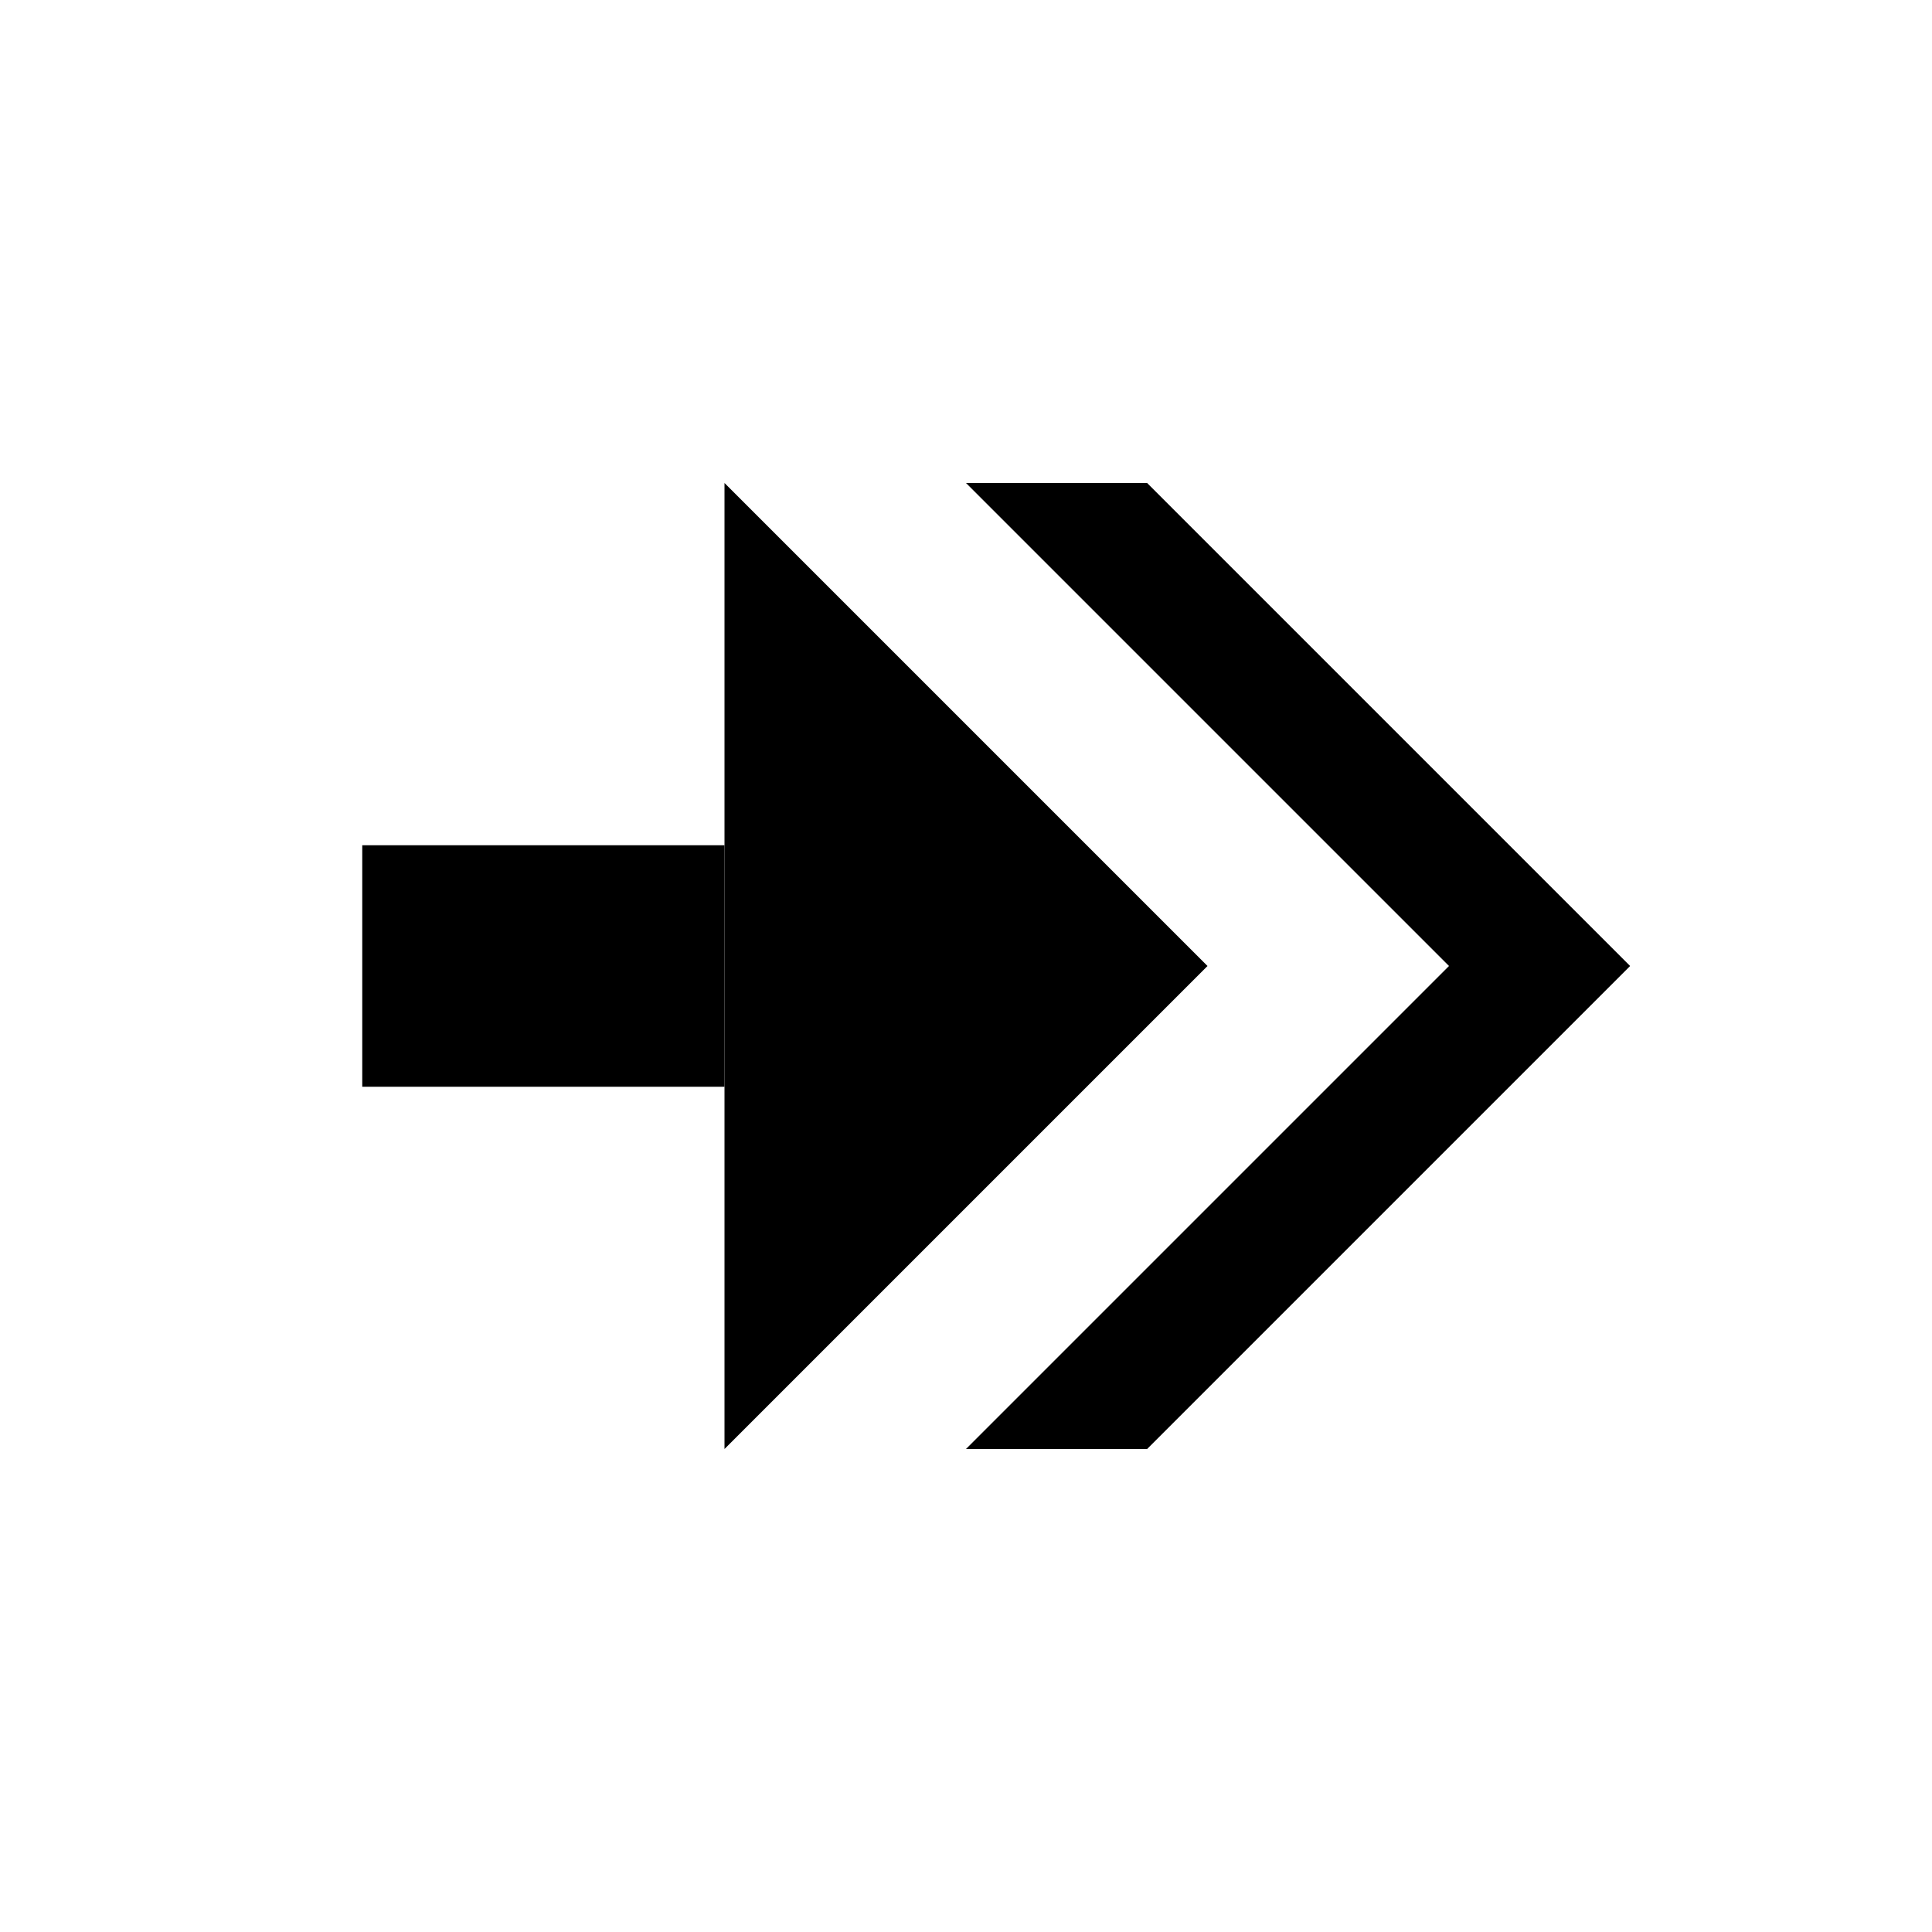
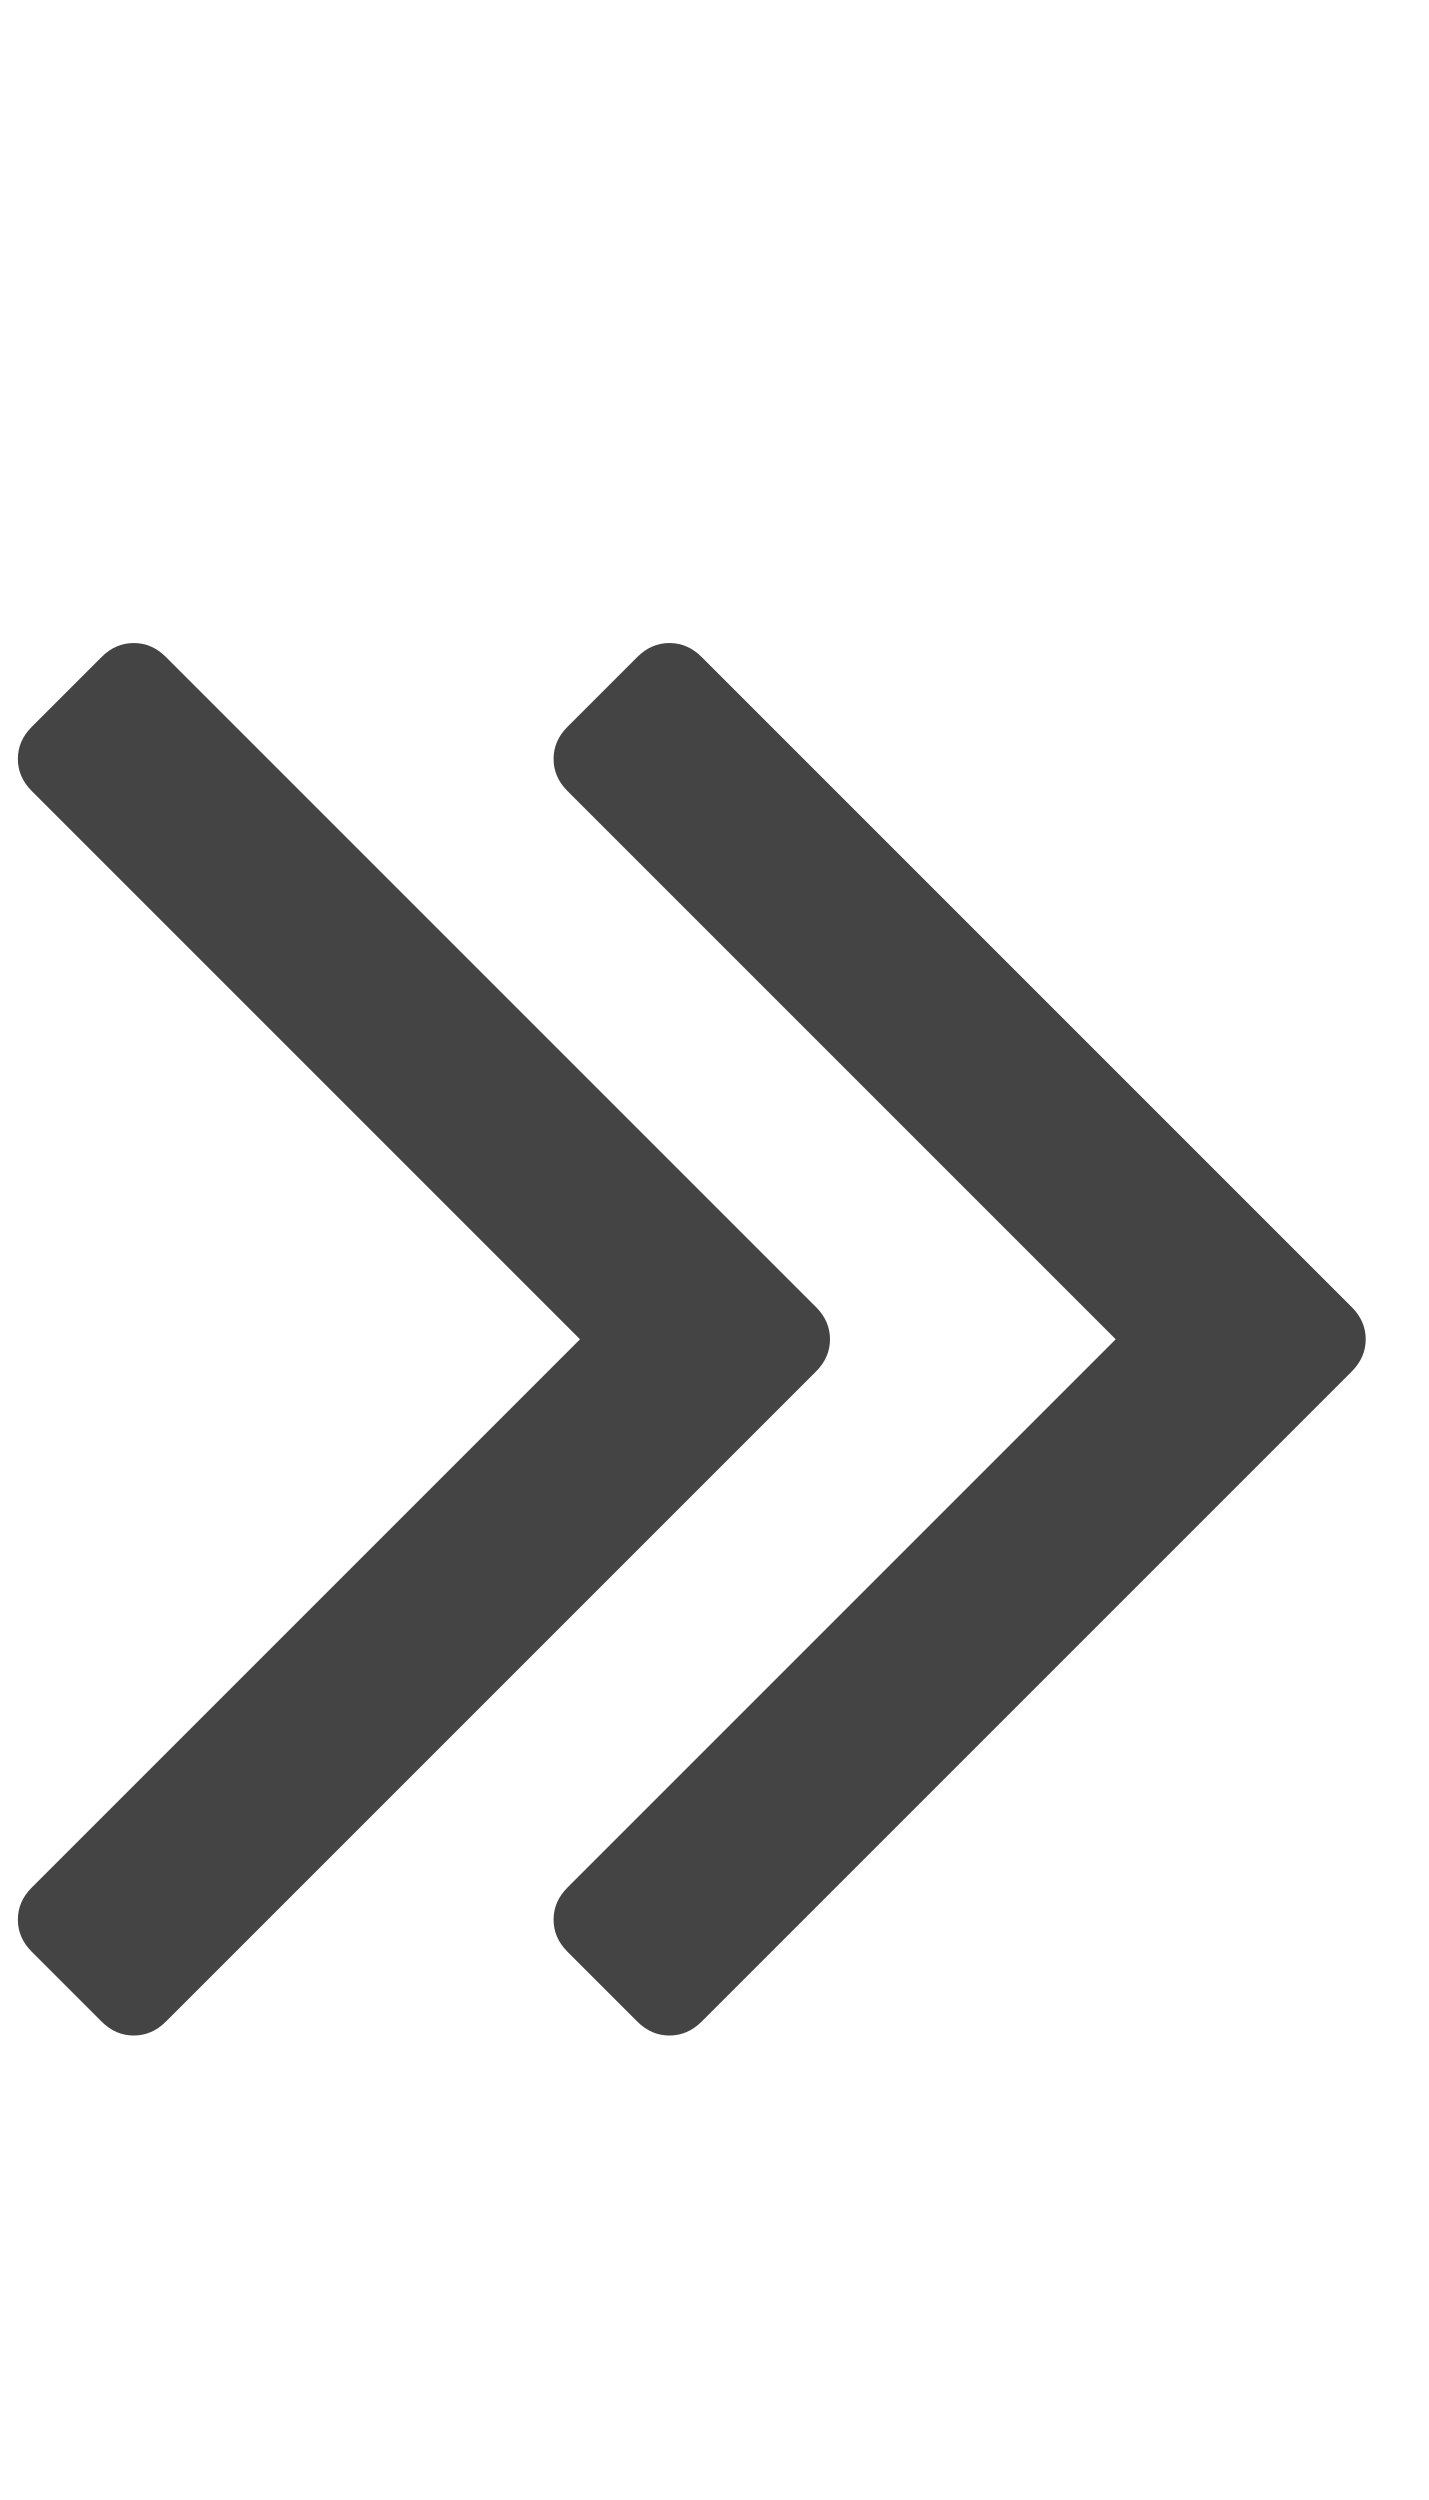
- <svg xmlns="http://www.w3.org/2000/svg" version="1.1" id="Layer_1" x="0px" y="0px" viewBox="0 0 32 32" style="enable-background:new 0 0 32 32;" xml:space="preserve">
-   <polygon points="20,16 12,8 12,24 " />
-   <rect x="6" y="14" width="6" height="4" />
-   <polyline points="16,8 19,8 27,16 19,24 16,24 24,16 " />
+ <svg xmlns="http://www.w3.org/2000/svg" version="1.1" width="8" height="14" viewBox="0 0 8 14">
+   <path fill="#444444" d="M4.648 7.5q0 0.102-0.078 0.18l-3.641 3.641q-0.078 0.078-0.18 0.078t-0.18-0.078l-0.391-0.391q-0.078-0.078-0.078-0.18t0.078-0.18l3.070-3.070-3.070-3.070q-0.078-0.078-0.078-0.18t0.078-0.18l0.391-0.391q0.078-0.078 0.18-0.078t0.18 0.078l3.641 3.641q0.078 0.078 0.078 0.18zM7.648 7.5q0 0.102-0.078 0.18l-3.641 3.641q-0.078 0.078-0.18 0.078t-0.18-0.078l-0.391-0.391q-0.078-0.078-0.078-0.18t0.078-0.18l3.070-3.070-3.070-3.070q-0.078-0.078-0.078-0.18t0.078-0.18l0.391-0.391q0.078-0.078 0.18-0.078t0.18 0.078l3.641 3.641q0.078 0.078 0.078 0.18z" />
</svg>
